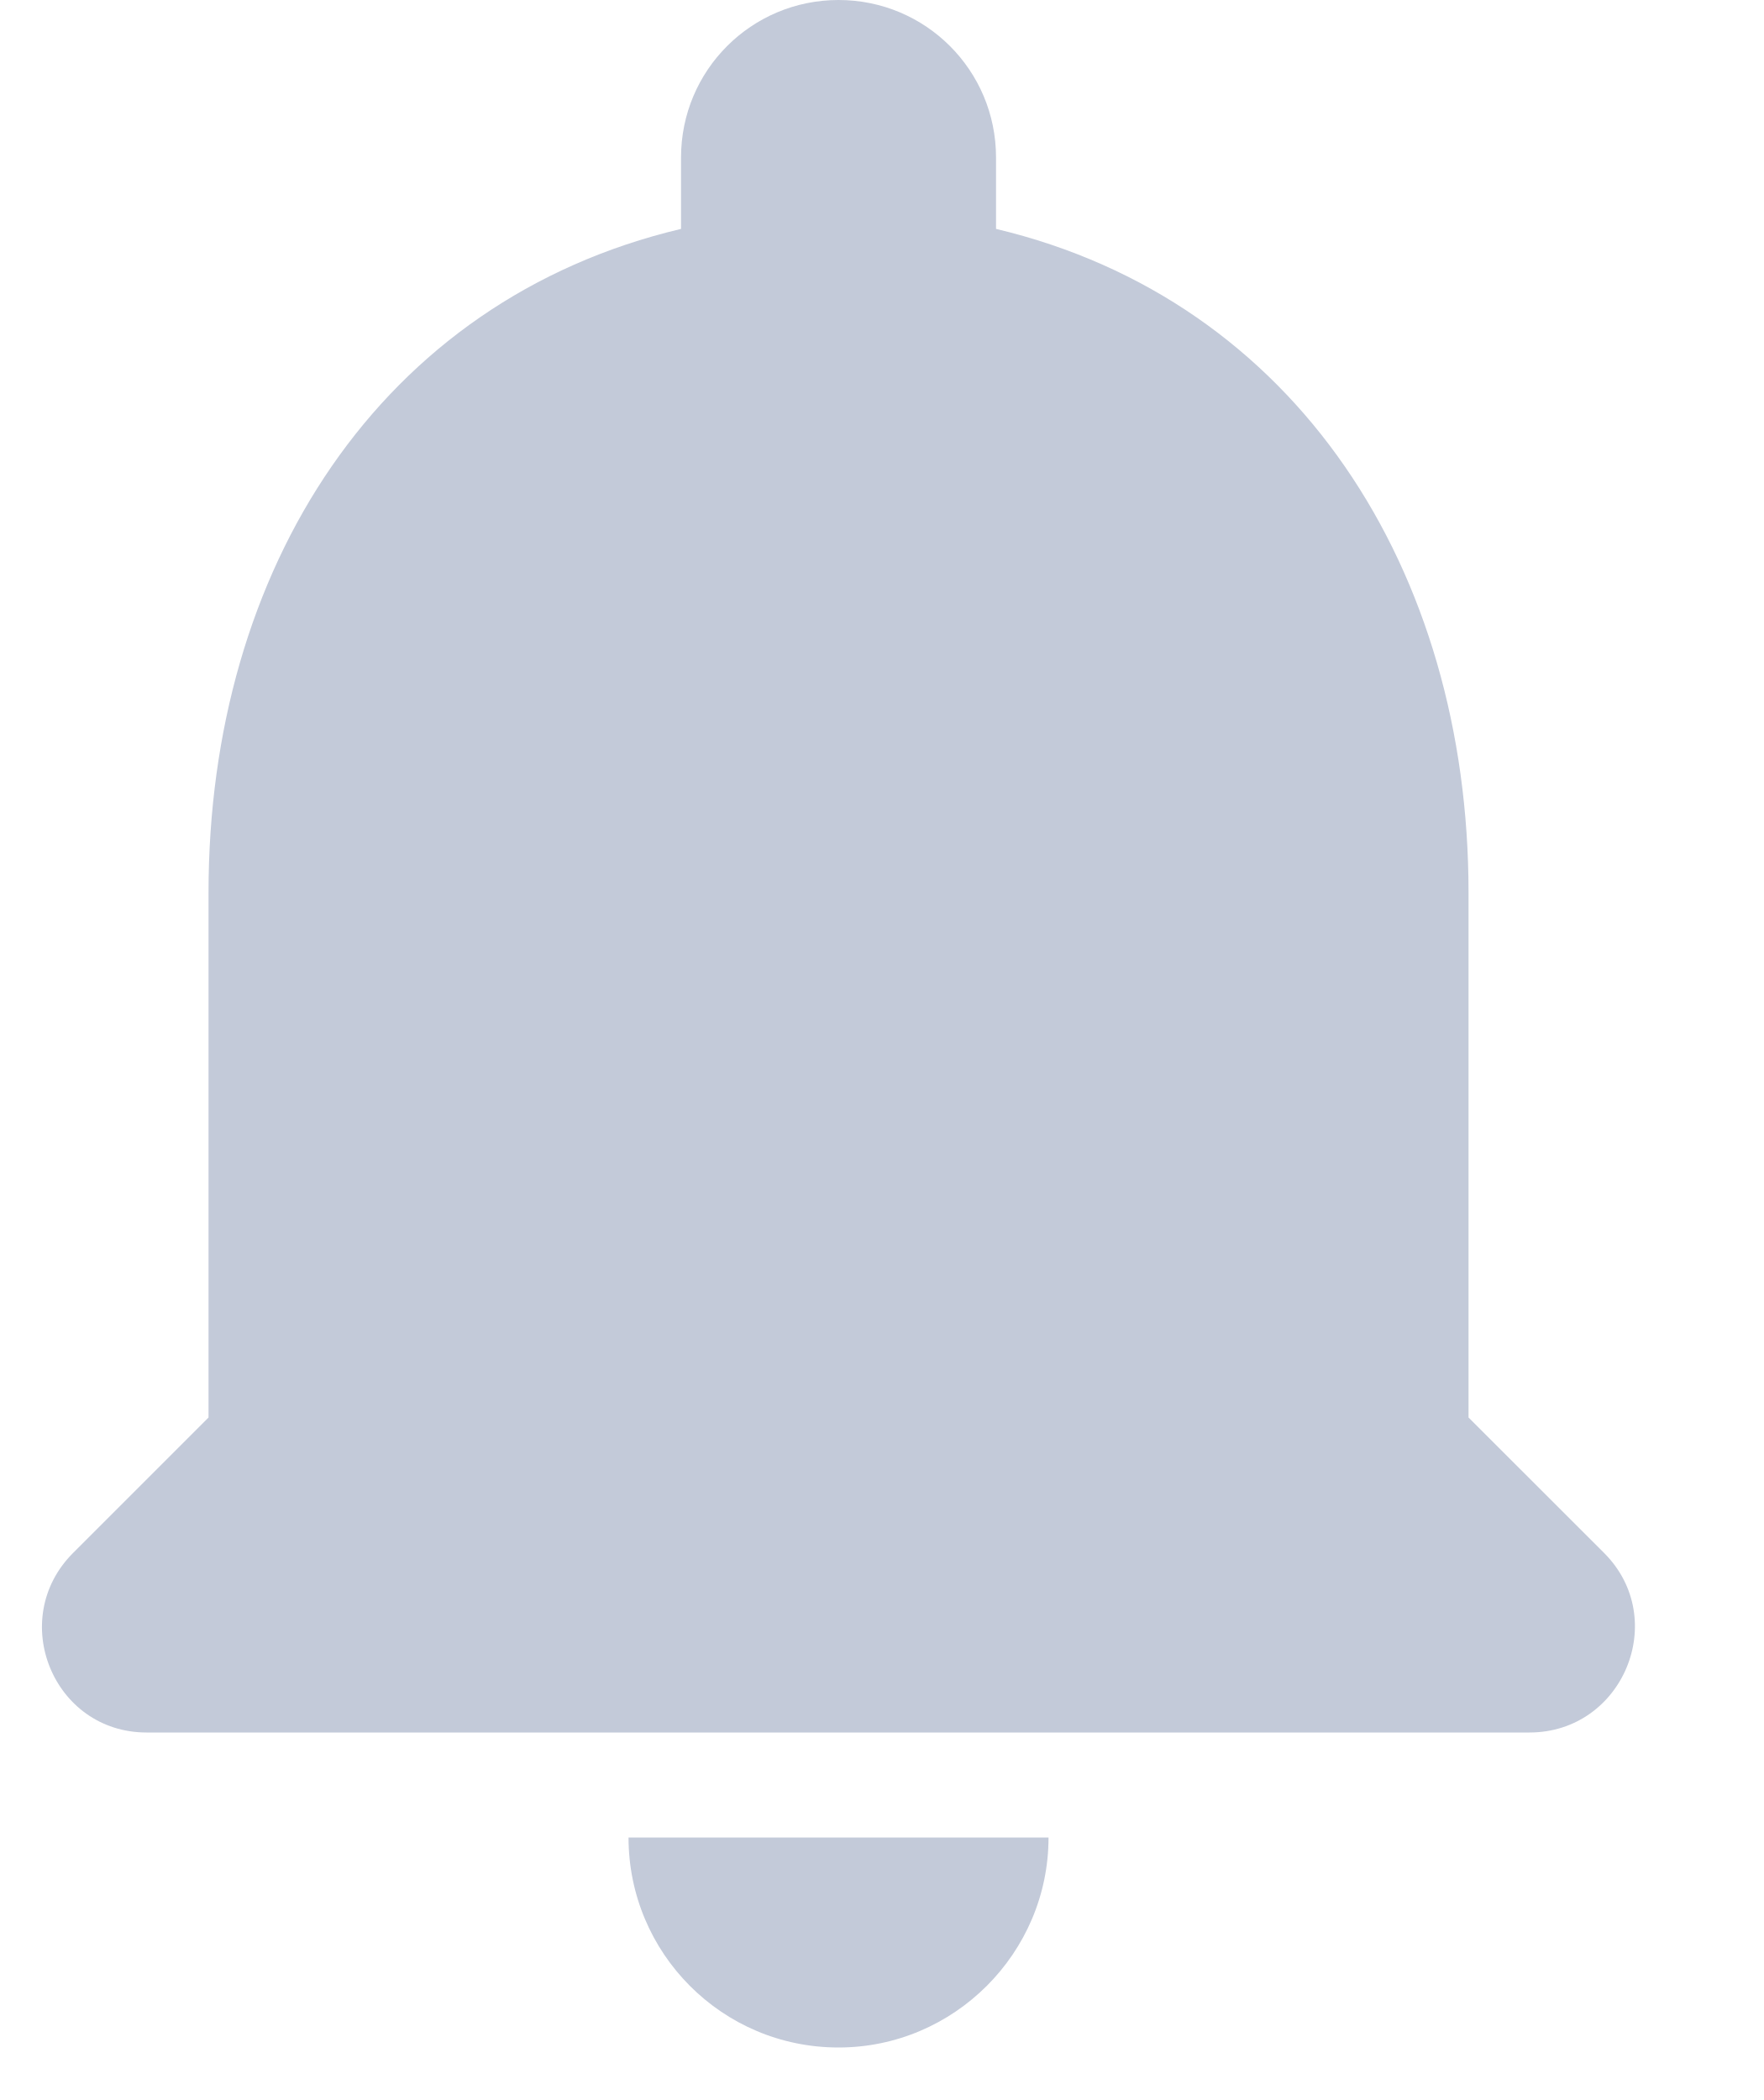
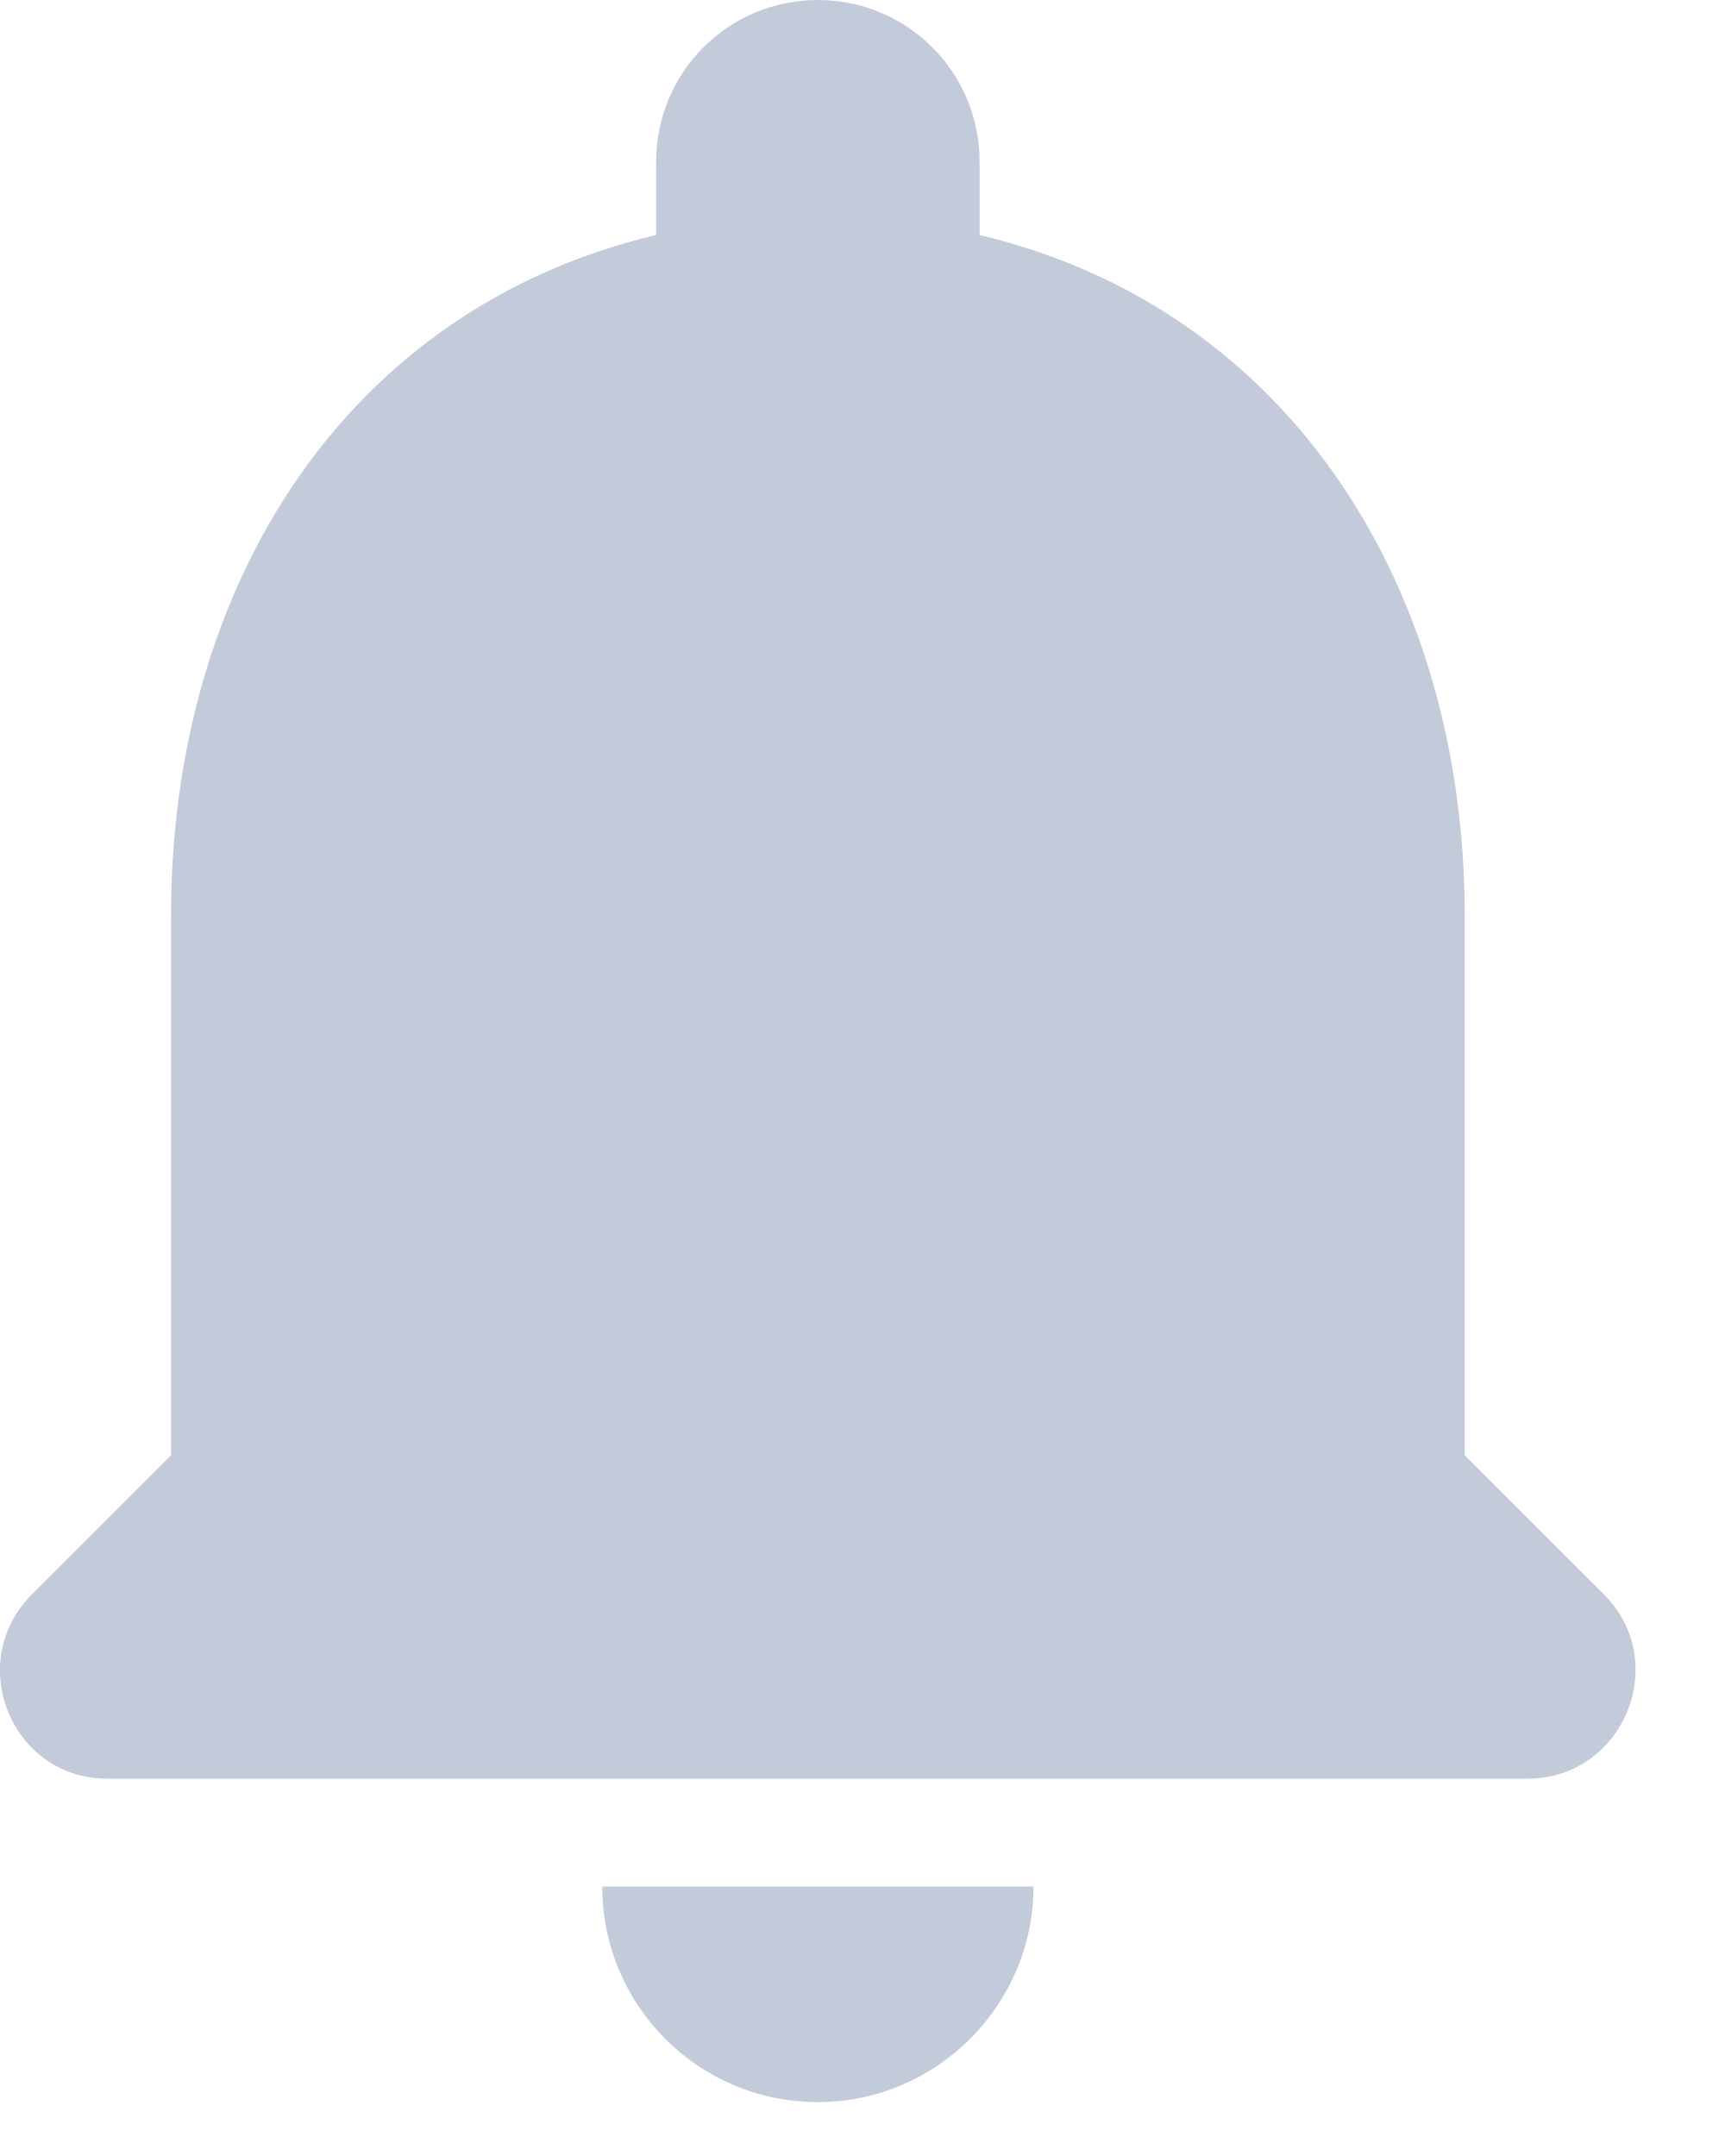
- <svg xmlns="http://www.w3.org/2000/svg" width="21" height="25" viewBox="0 0 16 20" fill="none">
+ <svg xmlns="http://www.w3.org/2000/svg" viewBox="0 0 16 20" fill="none">
  <path fill-rule="evenodd" clip-rule="evenodd" d="M7.586 19.5C8.686 19.5 9.586 18.6 9.586 17.5H5.586C5.586 18.6 6.476 19.5 7.586 19.5ZM13.586 13.5V8.5C13.586 5.43 11.947 2.86 9.086 2.18V1.5C9.086 0.67 8.416 0 7.586 0C6.756 0 6.086 0.67 6.086 1.5V2.18C3.216 2.86 1.586 5.42 1.586 8.5V13.5L0.296 14.79C-0.334 15.42 0.106 16.5 0.996 16.5H14.166C15.056 16.5 15.507 15.42 14.877 14.79L13.586 13.5Z" fill="#C3CAD9" />
</svg>
